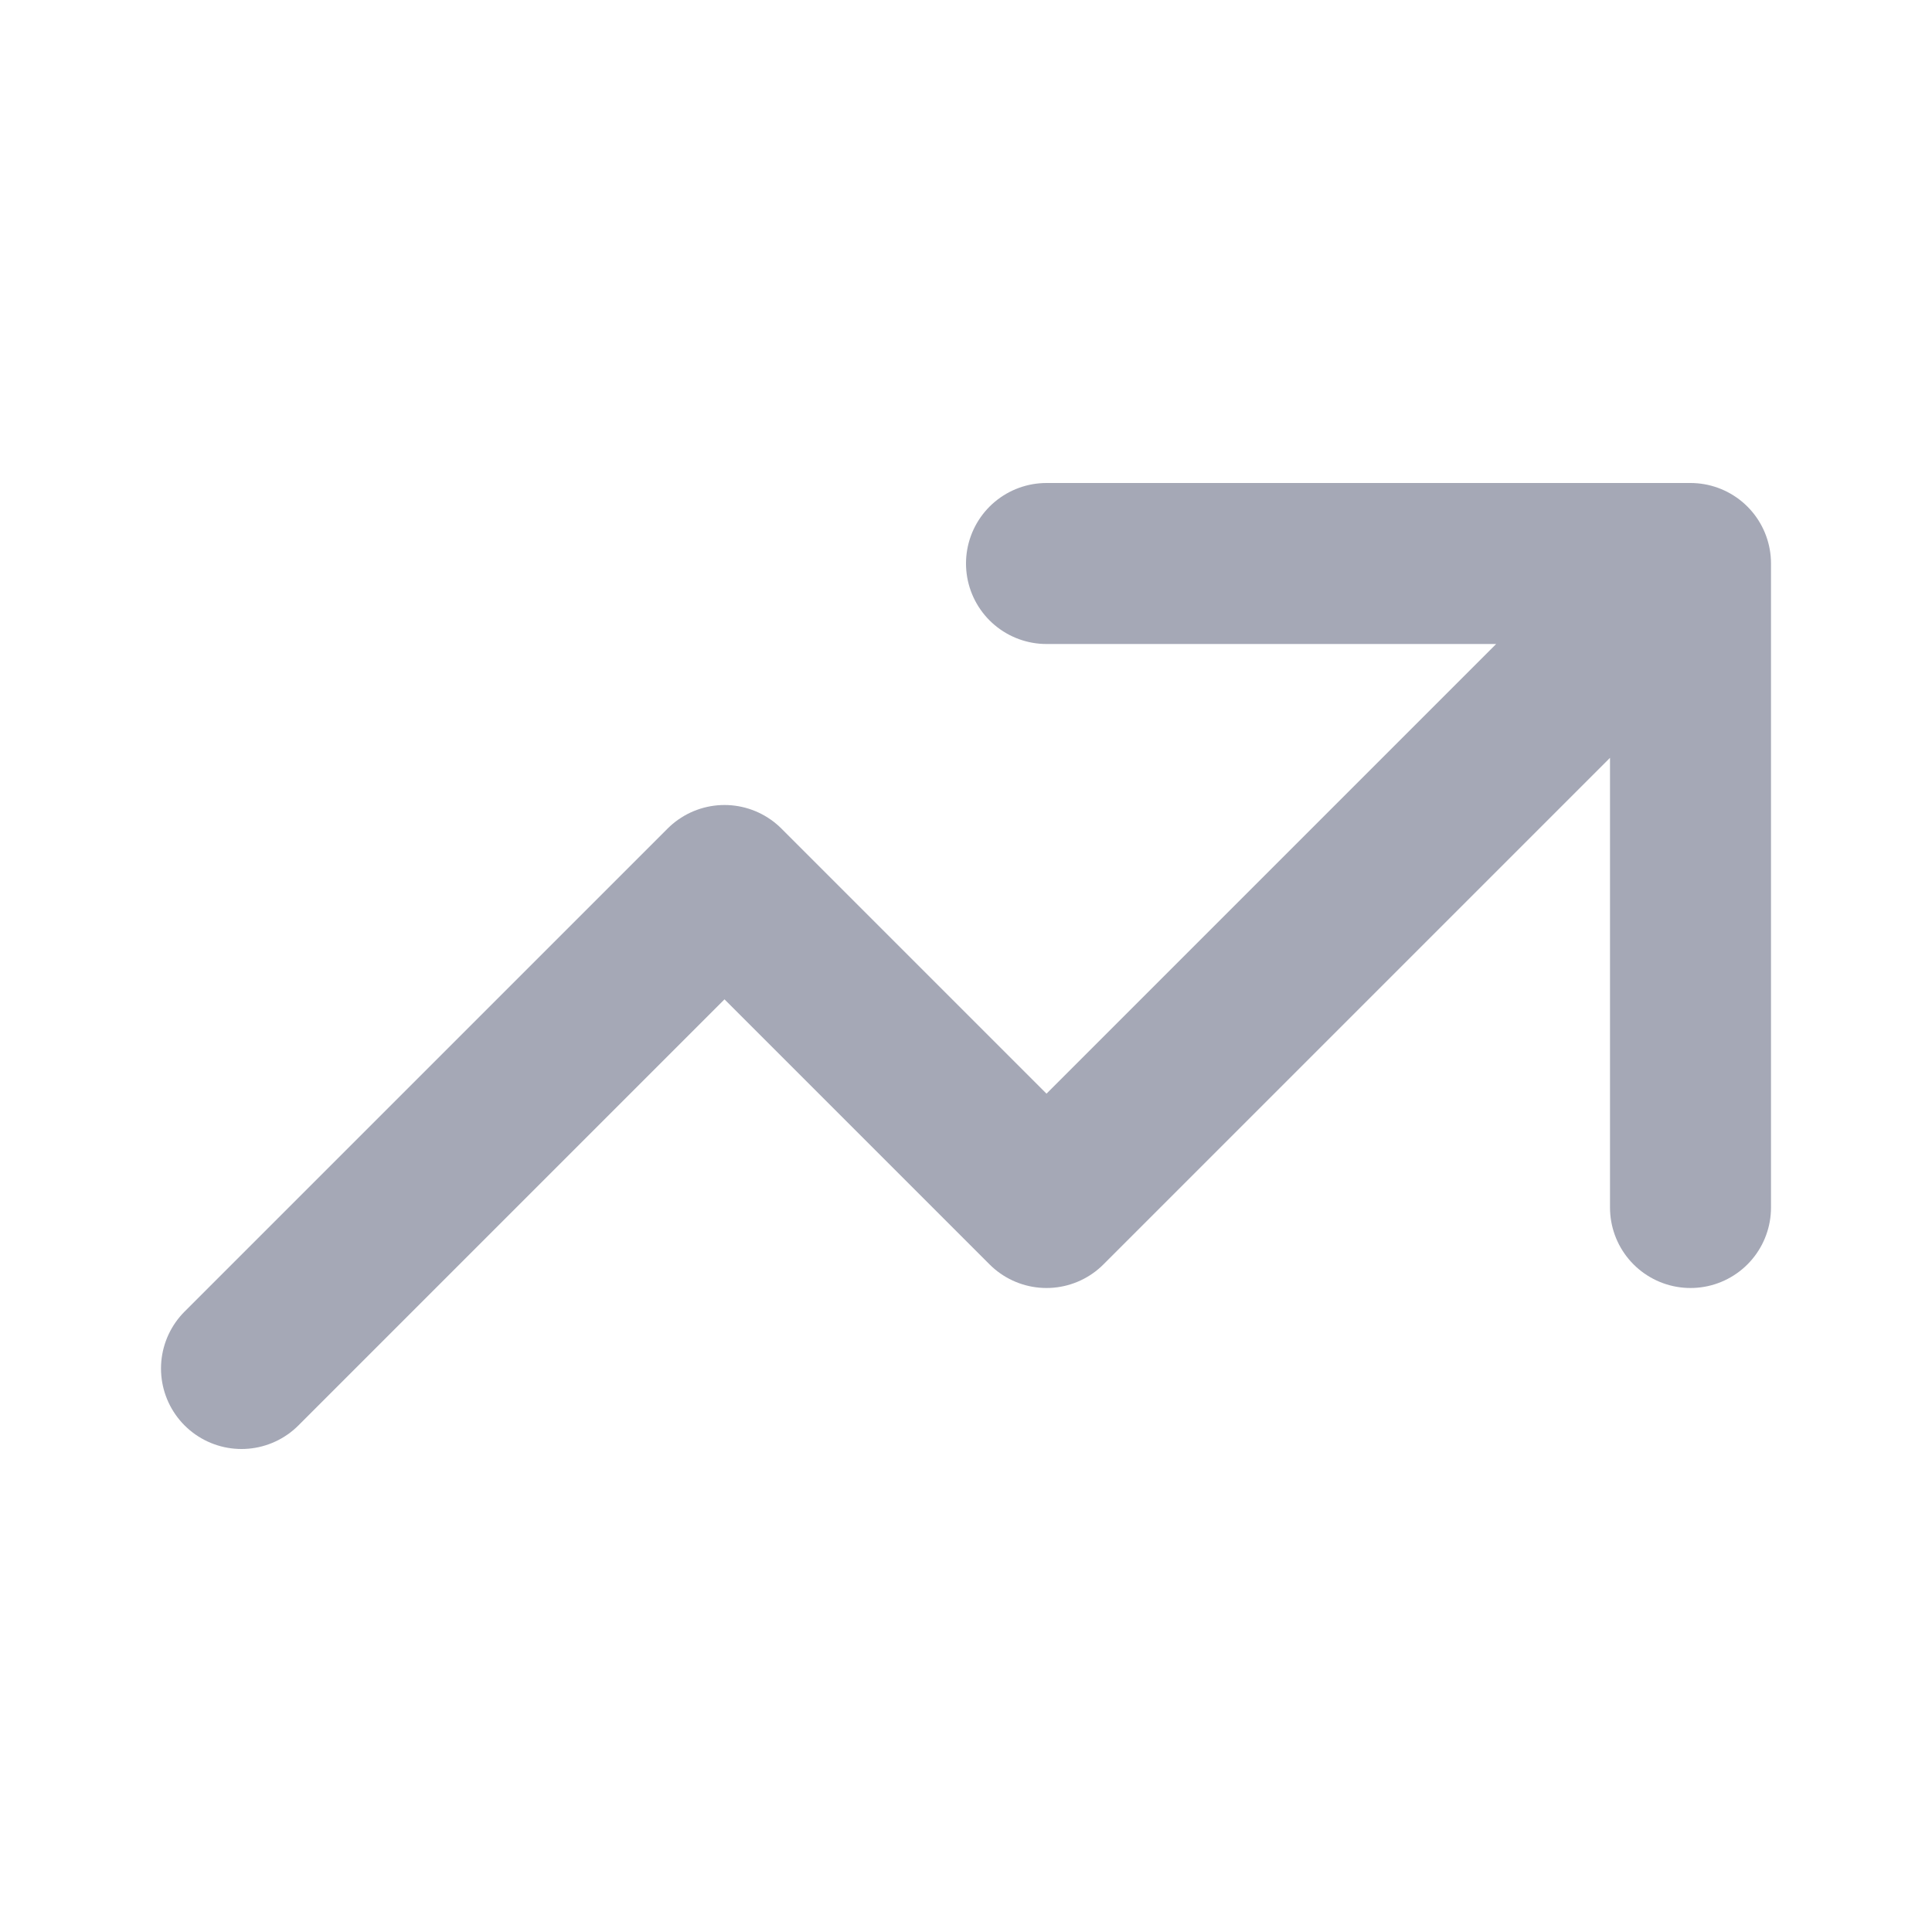
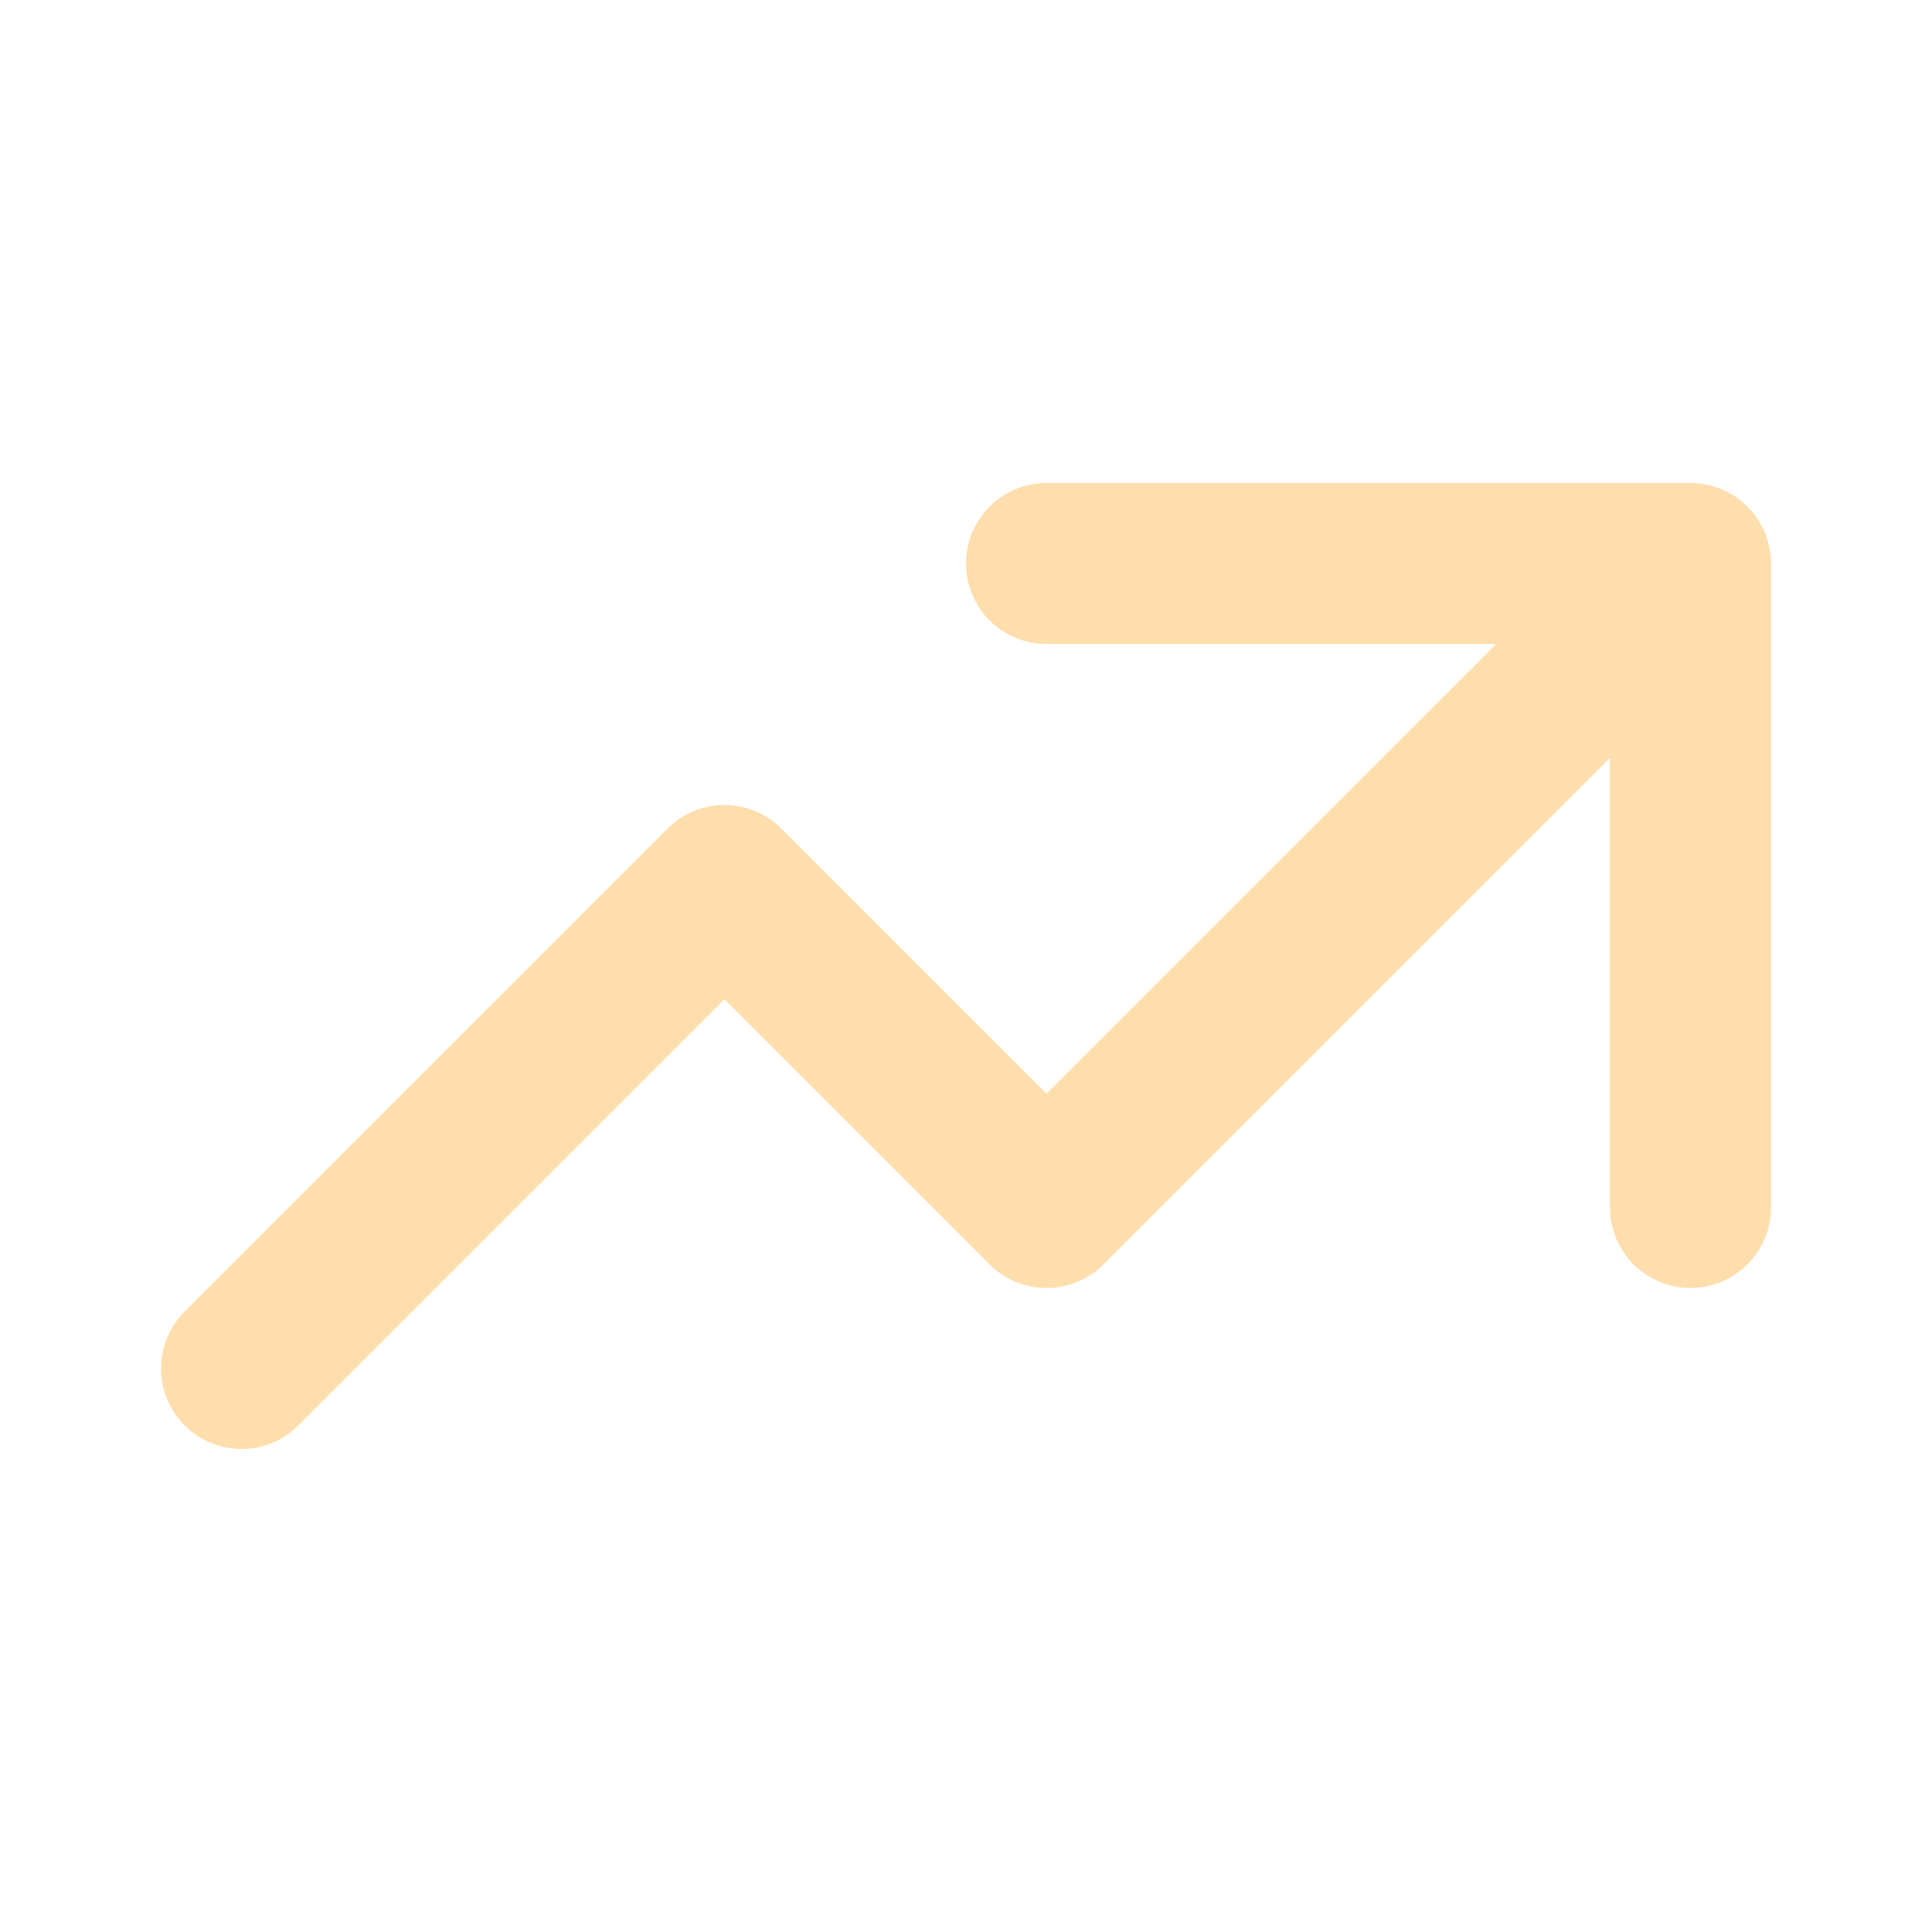
<svg xmlns="http://www.w3.org/2000/svg" width="24" height="24" viewBox="0 0 24 24" fill="none">
-   <path d="m21 7-8 8-4-4-6 6M13 7h8-8Zm8 0v8-8Z" stroke="#A5A8B6" stroke-width="2" stroke-linecap="round" stroke-linejoin="round" />
+   <path d="m21 7-8 8-4-4-6 6M13 7h8-8Zm8 0v8-8Z" stroke="#FFDEAD" stroke-width="2" stroke-linecap="round" stroke-linejoin="round" />
</svg>
